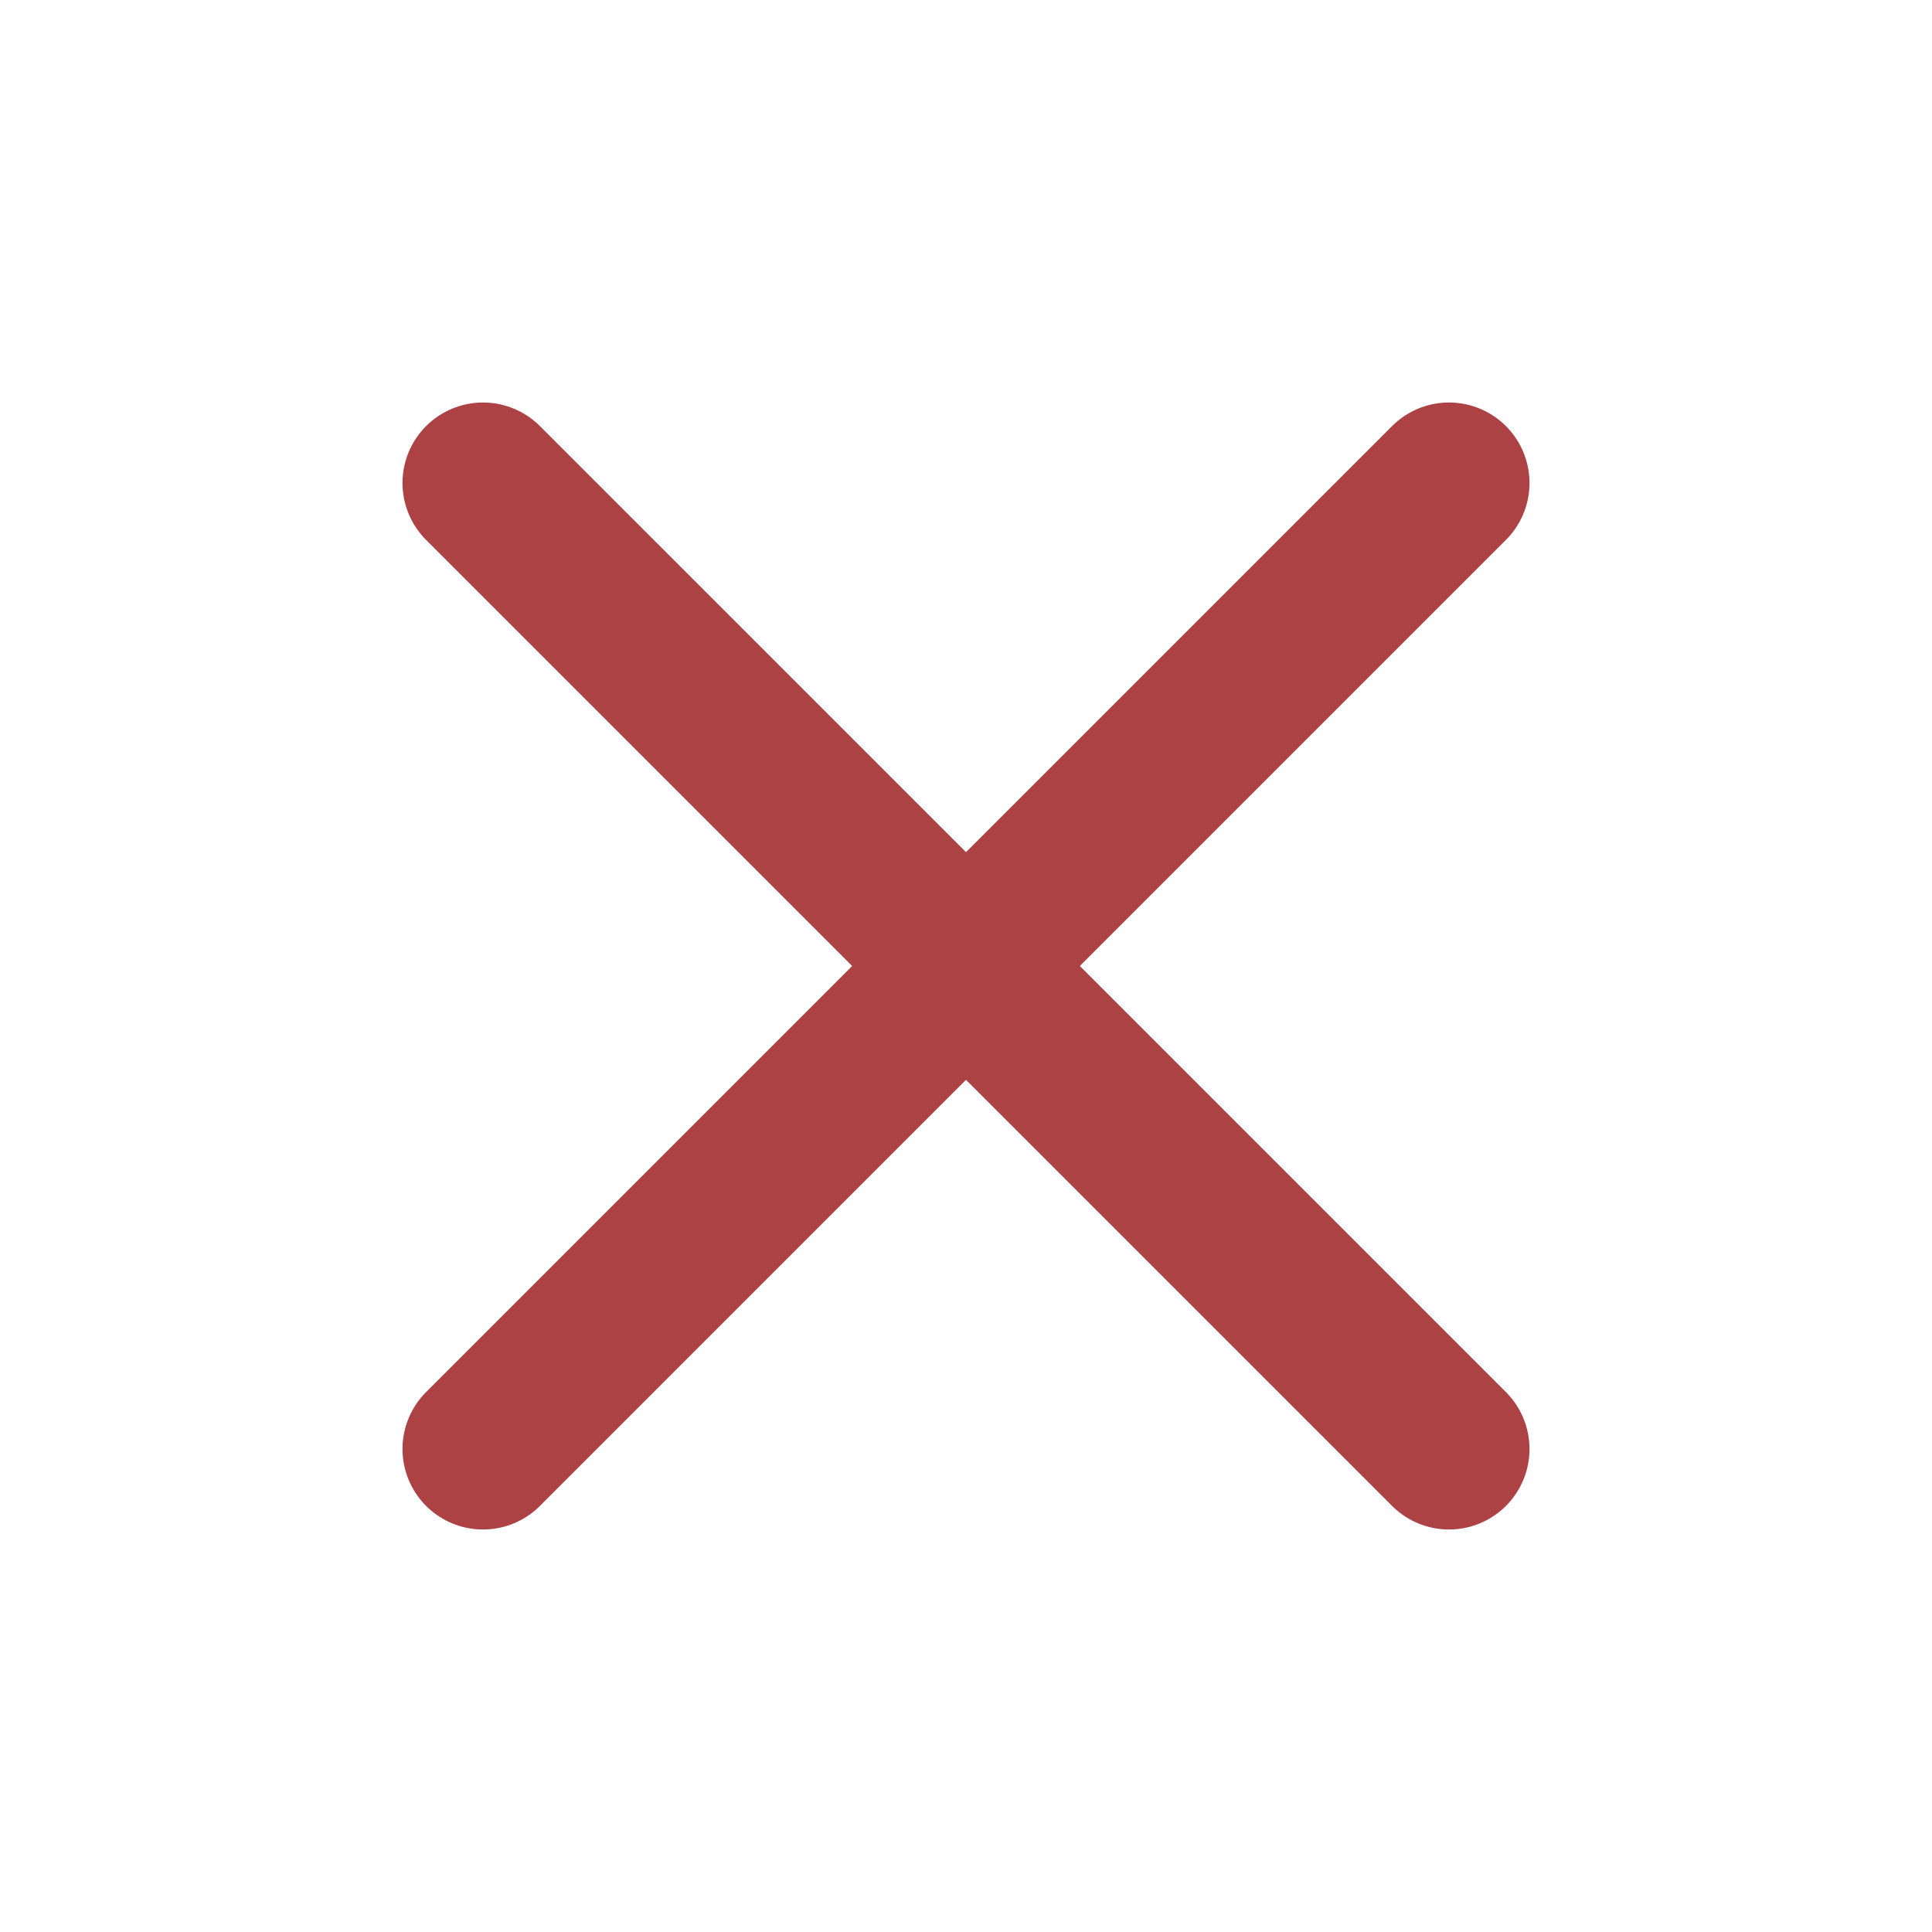
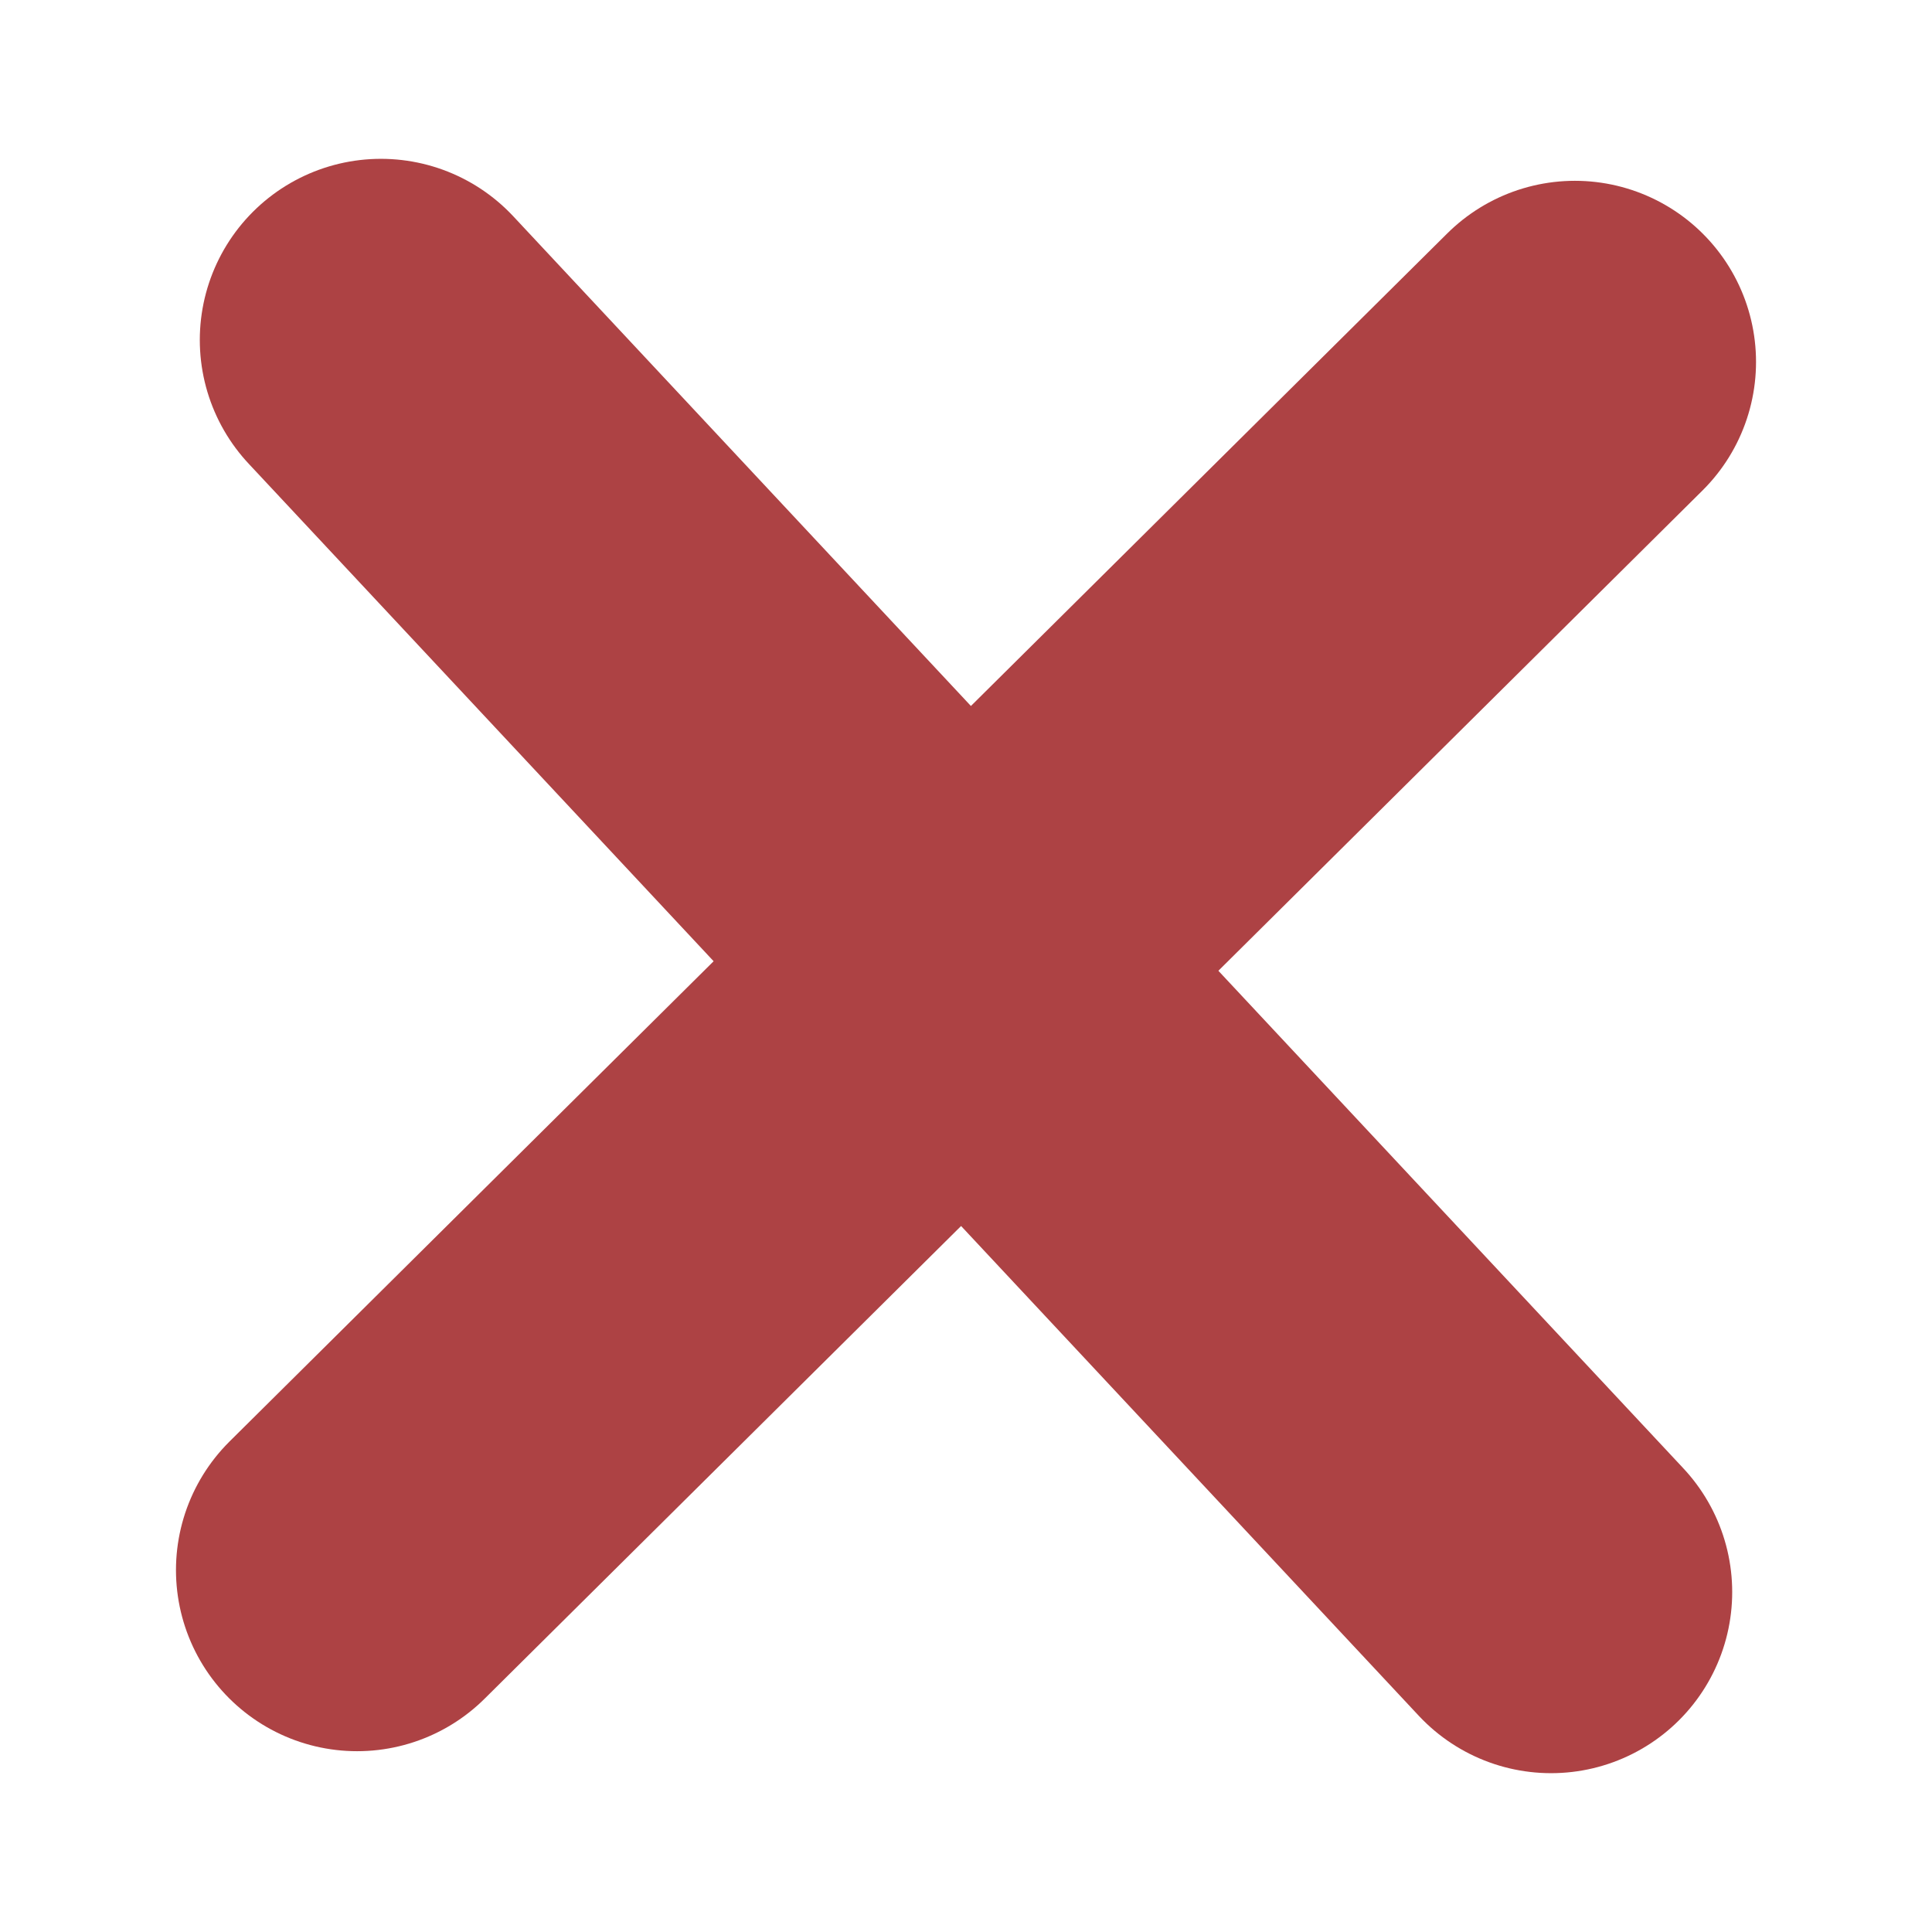
- <svg xmlns="http://www.w3.org/2000/svg" width="24" height="24" viewBox="0 0 24 24" fill="none" stroke="#ad4244" stroke-width="2" stroke-linecap="round" stroke-linejoin="round" class="feather feather-x">
-   <line x1="18" y1="6" x2="6" y2="18" />
-   <line x1="6" y1="6" x2="18" y2="18" />
+ <svg xmlns="http://www.w3.org/2000/svg" width="24" height="24" viewBox="0 0 24 24" fill="none" stroke="#ad4244" stroke-width="2" stroke-linecap="round" stroke-linejoin="round" class="feather feather-x" version="1.1" id="svg6">
+   <defs id="defs10" />
+   <line x1="19.564" y1="4.496" x2="4.436" y2="19.504" id="line2" style="fill:#fa000b;fill-opacity:1;stroke-width:4.5;stroke-linejoin:miter;stroke-miterlimit:4;stroke-dasharray:none;paint-order:stroke markers fill" />
+   <line x1="4.732" y1="4.223" x2="19.268" y2="19.777" id="line4" style="stroke-width:4.5;stroke-miterlimit:4;stroke-dasharray:none" />
</svg>
